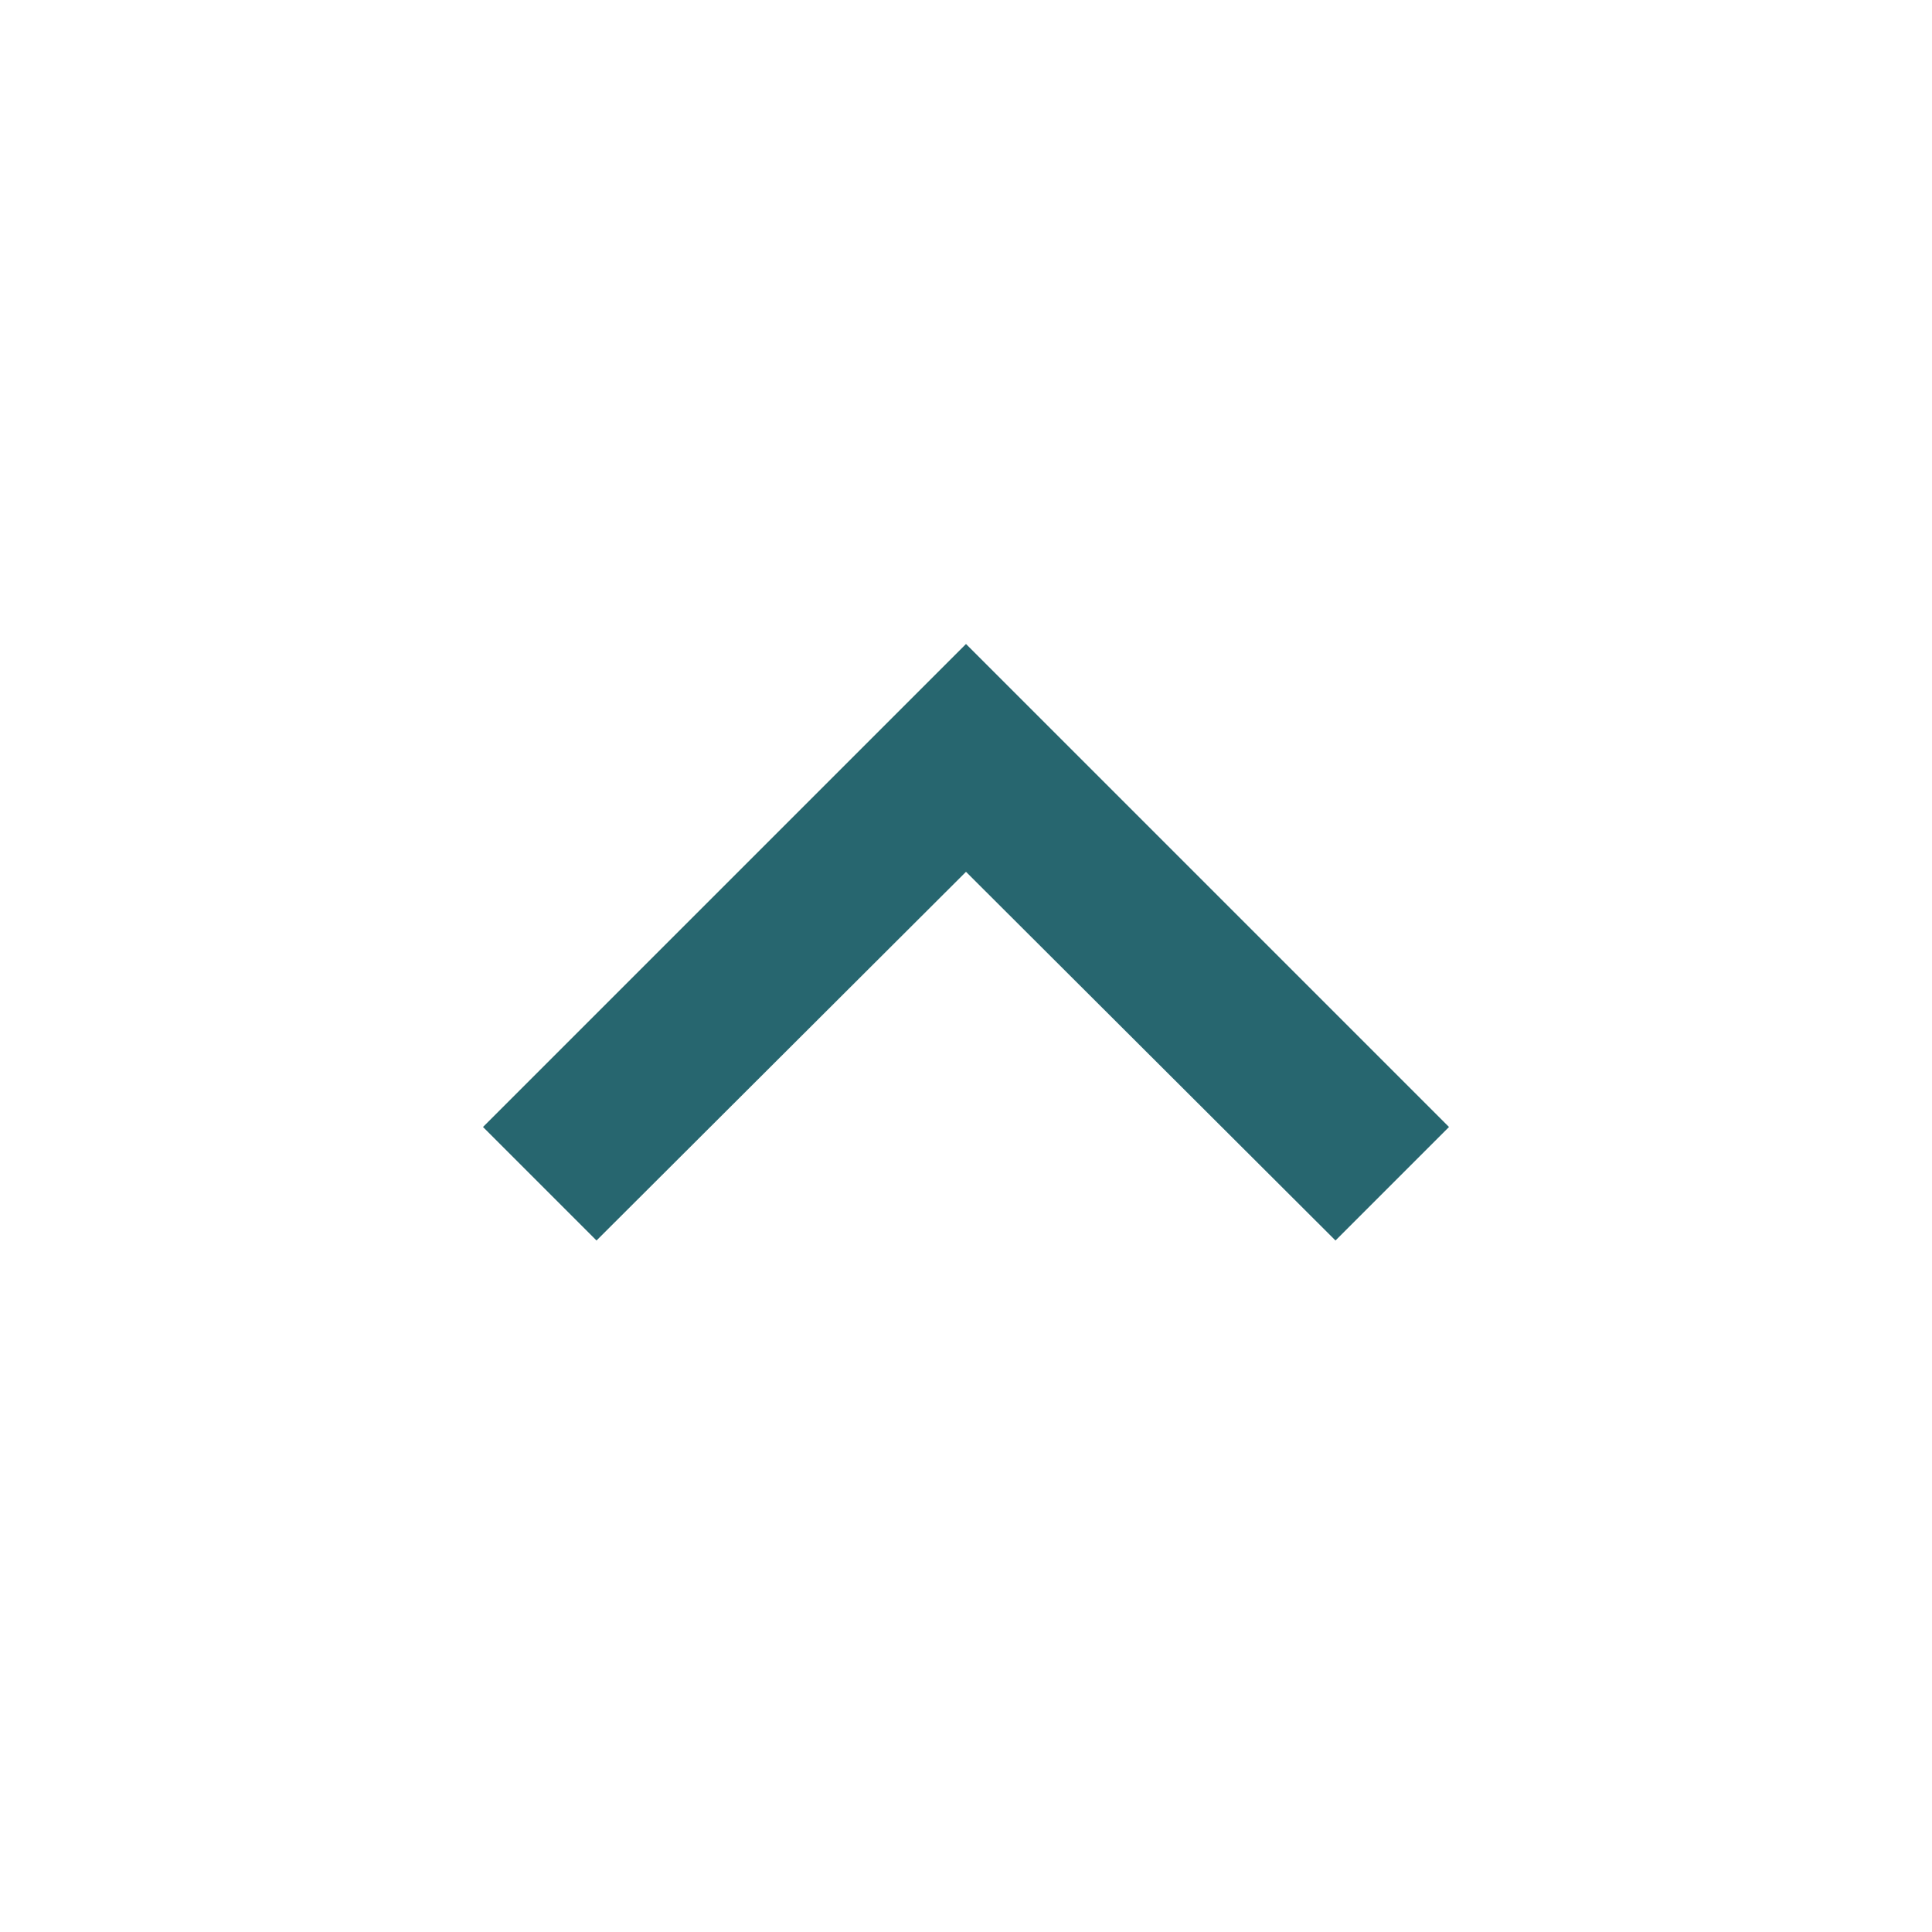
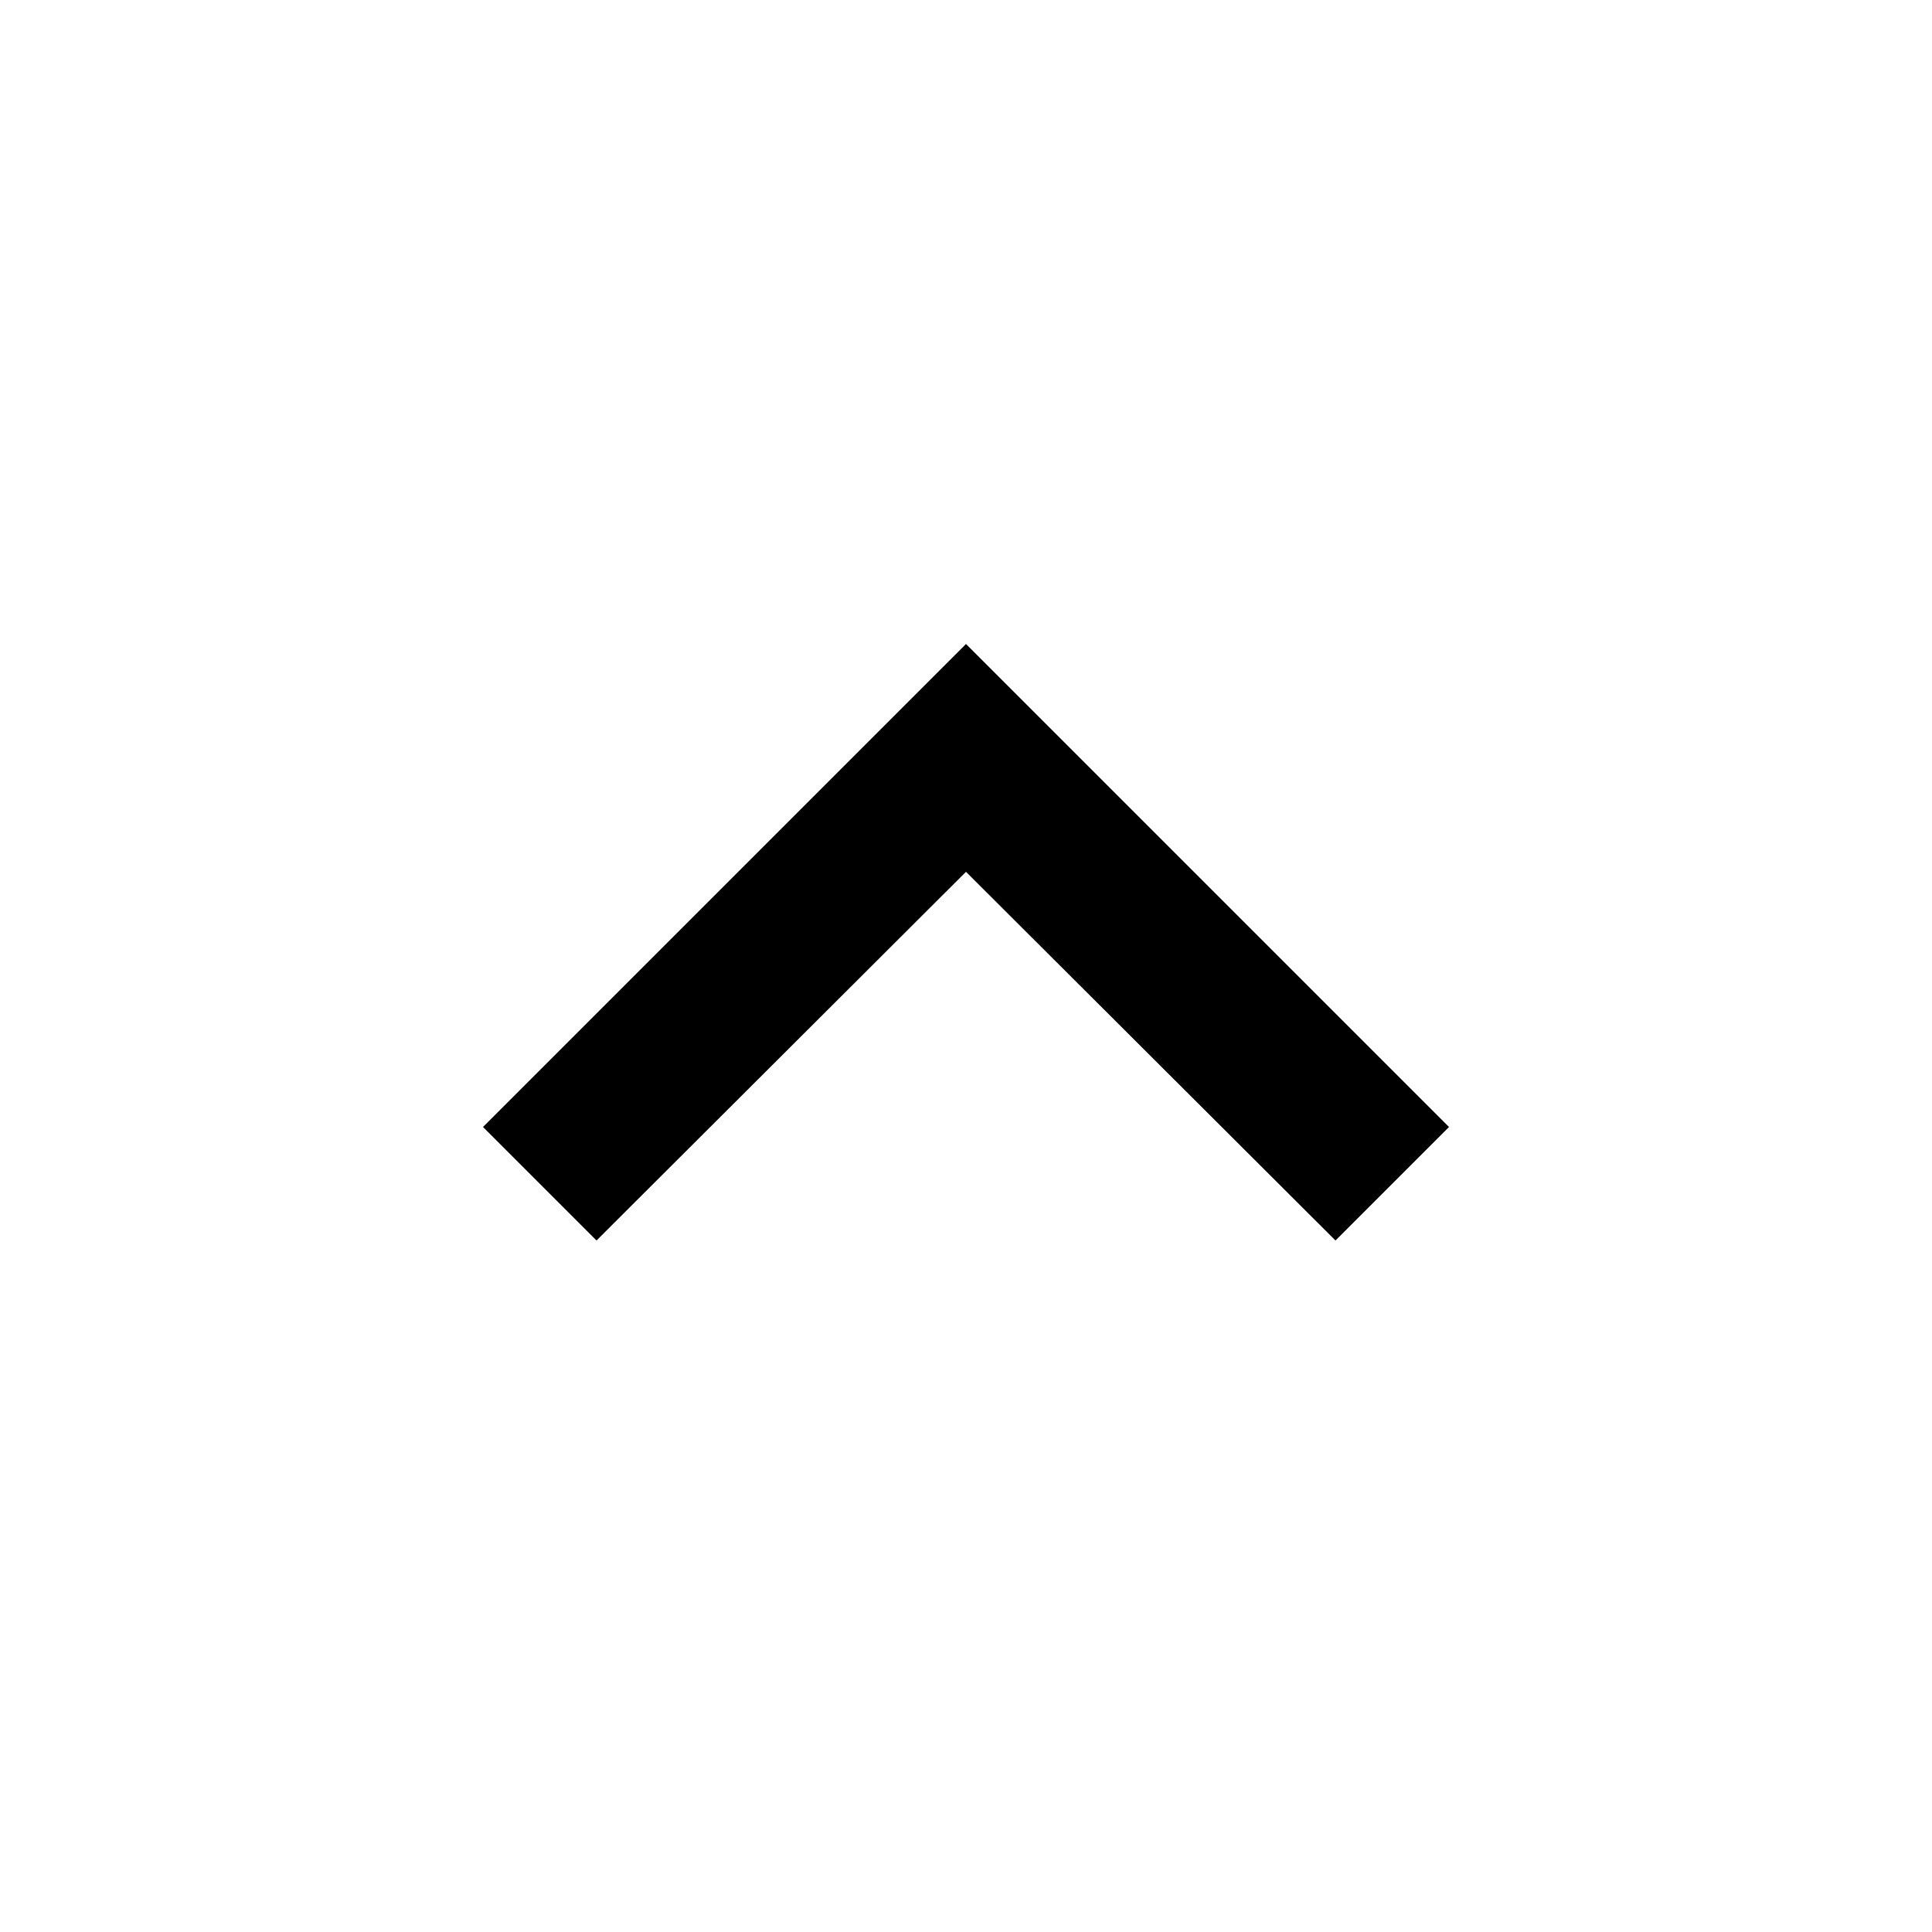
- <svg xmlns="http://www.w3.org/2000/svg" fill="#27666F" height="24" viewBox="0 0 24 24" width="24">
+ <svg xmlns="http://www.w3.org/2000/svg" fill="#000000" height="24" viewBox="0 0 24 24" width="24">
  <path d="M7.41 15.41L12 10.83l4.59 4.58L18 14l-6-6-6 6z" />
  <path d="M0 0h24v24H0z" fill="none" />
</svg>
